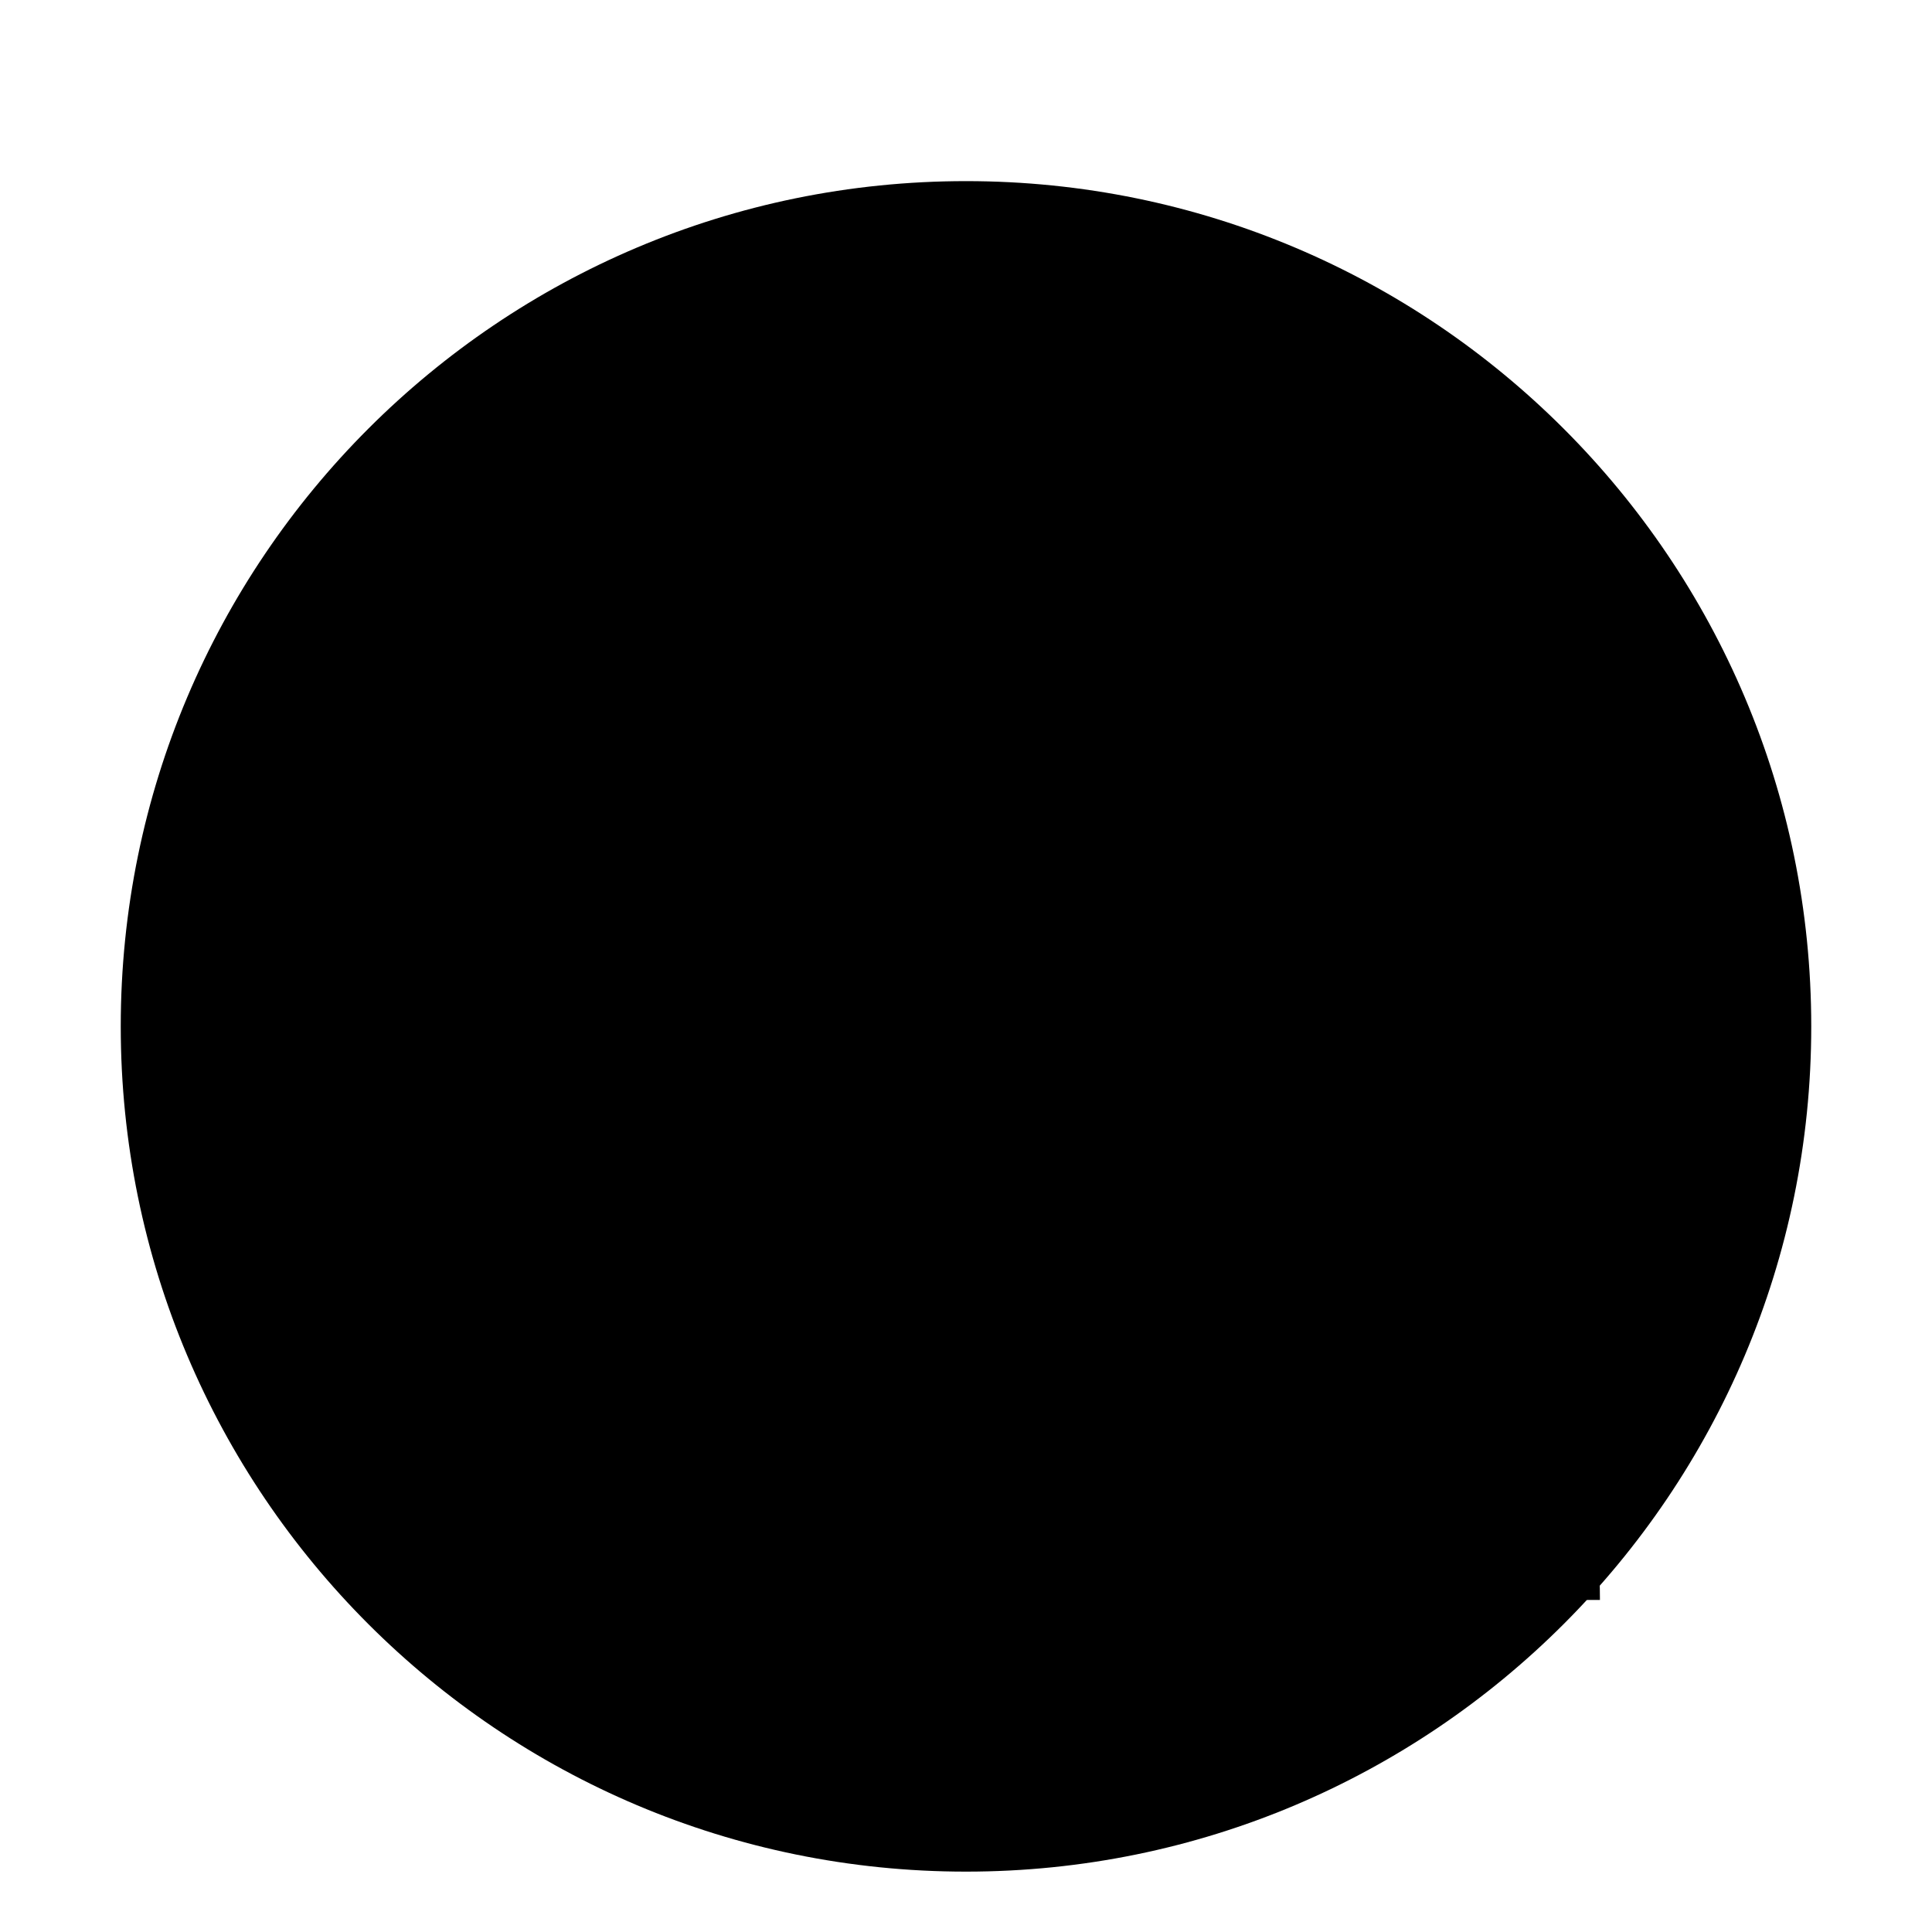
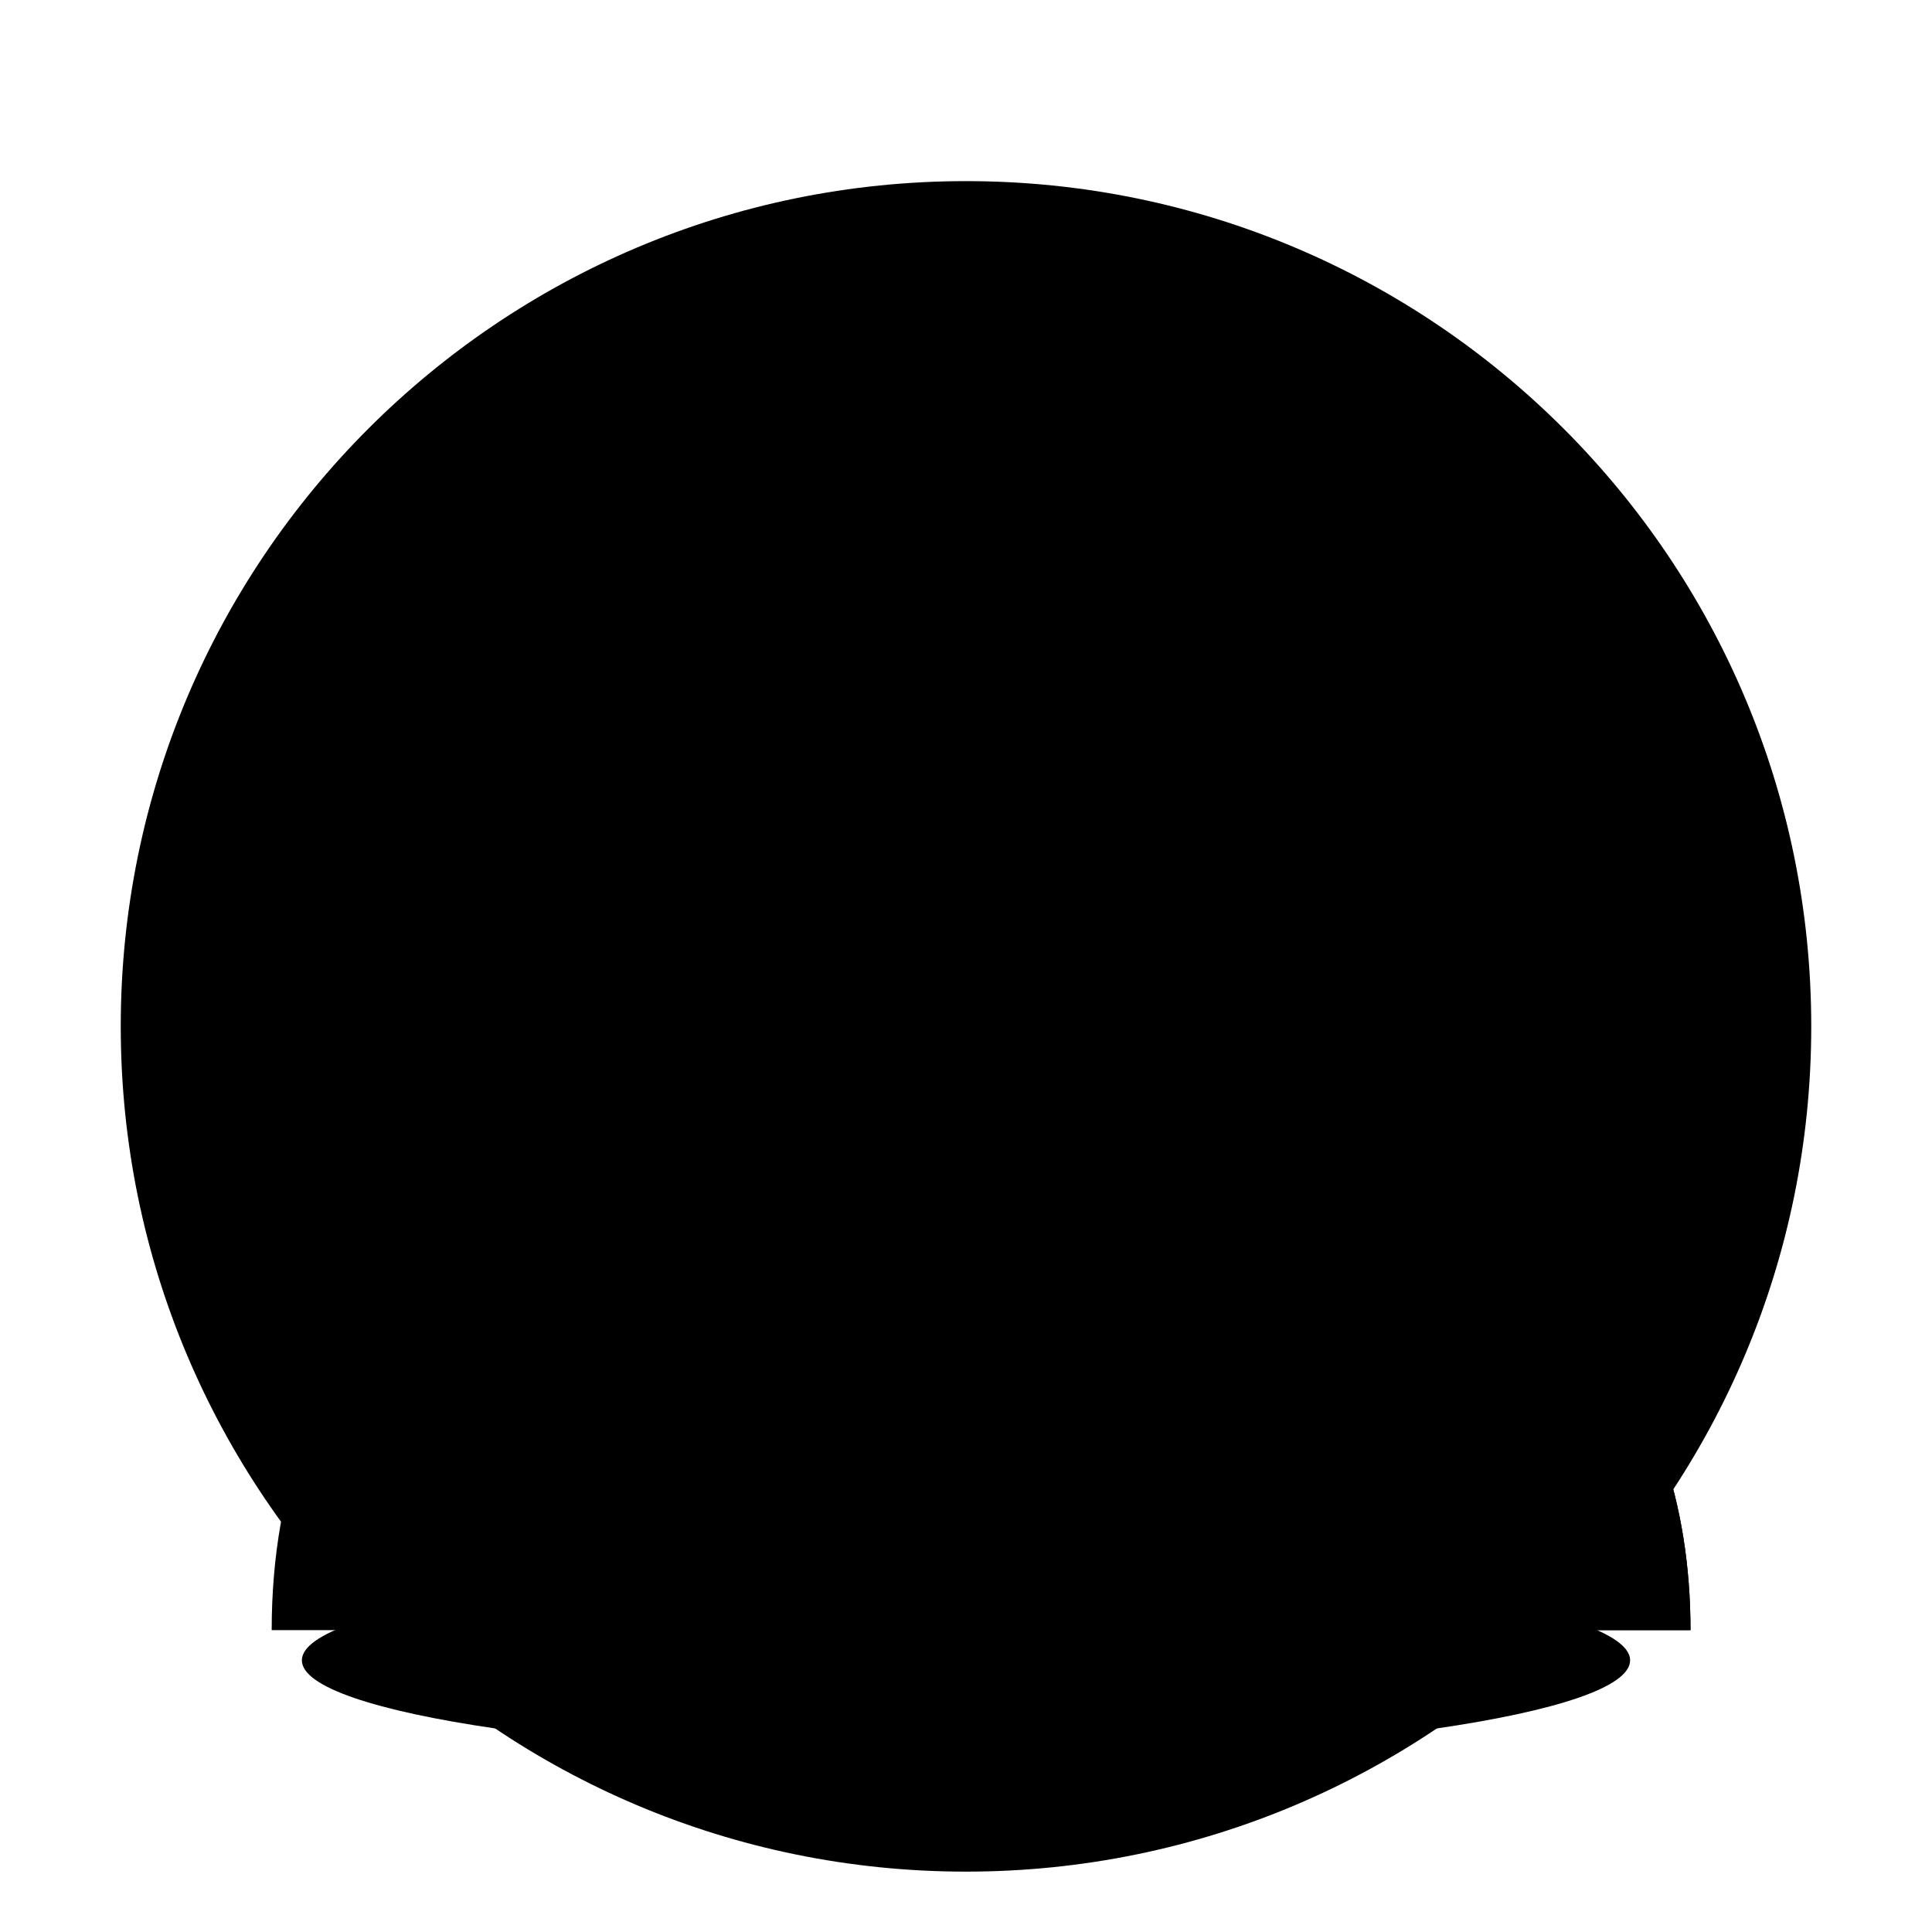
<svg xmlns="http://www.w3.org/2000/svg" viewBox="0 0 64 64" aria-hidden="true" focusable="false">
  <circle class="il-bg" cx="32" cy="34" r="28" />
-   <circle class="il-skin il-stroke" cx="24" cy="24" r="7" />
-   <path class="il-cloth il-stroke" d="M11 52c0-9 6-15 13-15s13 6 13 15z" />
-   <circle class="il-skin2 il-stroke" cx="42" cy="27" r="6" />
-   <path class="il-cloth2 il-stroke" d="M31 53c0-8 5-13 11-13s11 5 11 13z" />
+   <ellipse class="il-ground" cx="32" cy="55" rx="22" ry="3.2" />
+   <circle class="il-skin2 il-stroke" cx="44" cy="26" r="6.6" />
+   <path class="il-cloth2 il-stroke" d="M32 54c0-8.6 5.2-14 12-14s12 5.4 12 14z" />
+   <path class="il-shade" d="M44 40c6.8 0 12 5.4 12 14H44z" />
+   <circle class="il-skin il-stroke" cx="24" cy="24" r="8" />
+   <path class="il-ink" d="M16 21a8 8 0 0 1 16 0c-2.4-2.6-4.8-3.6-8-3.6S18.4 18.4 16 21z" />
+   <path class="il-cloth il-stroke" d="M9 54c0-9.8 6.4-15.8 15-15.8S39 44.2 39 54z" />
+   <path class="il-shade" d="M24 38.2c8.6 0 15 6 15 15.8H24z" />
+   <path class="il-detail" d="M20 39.6l4 4 4-4" />
</svg>
